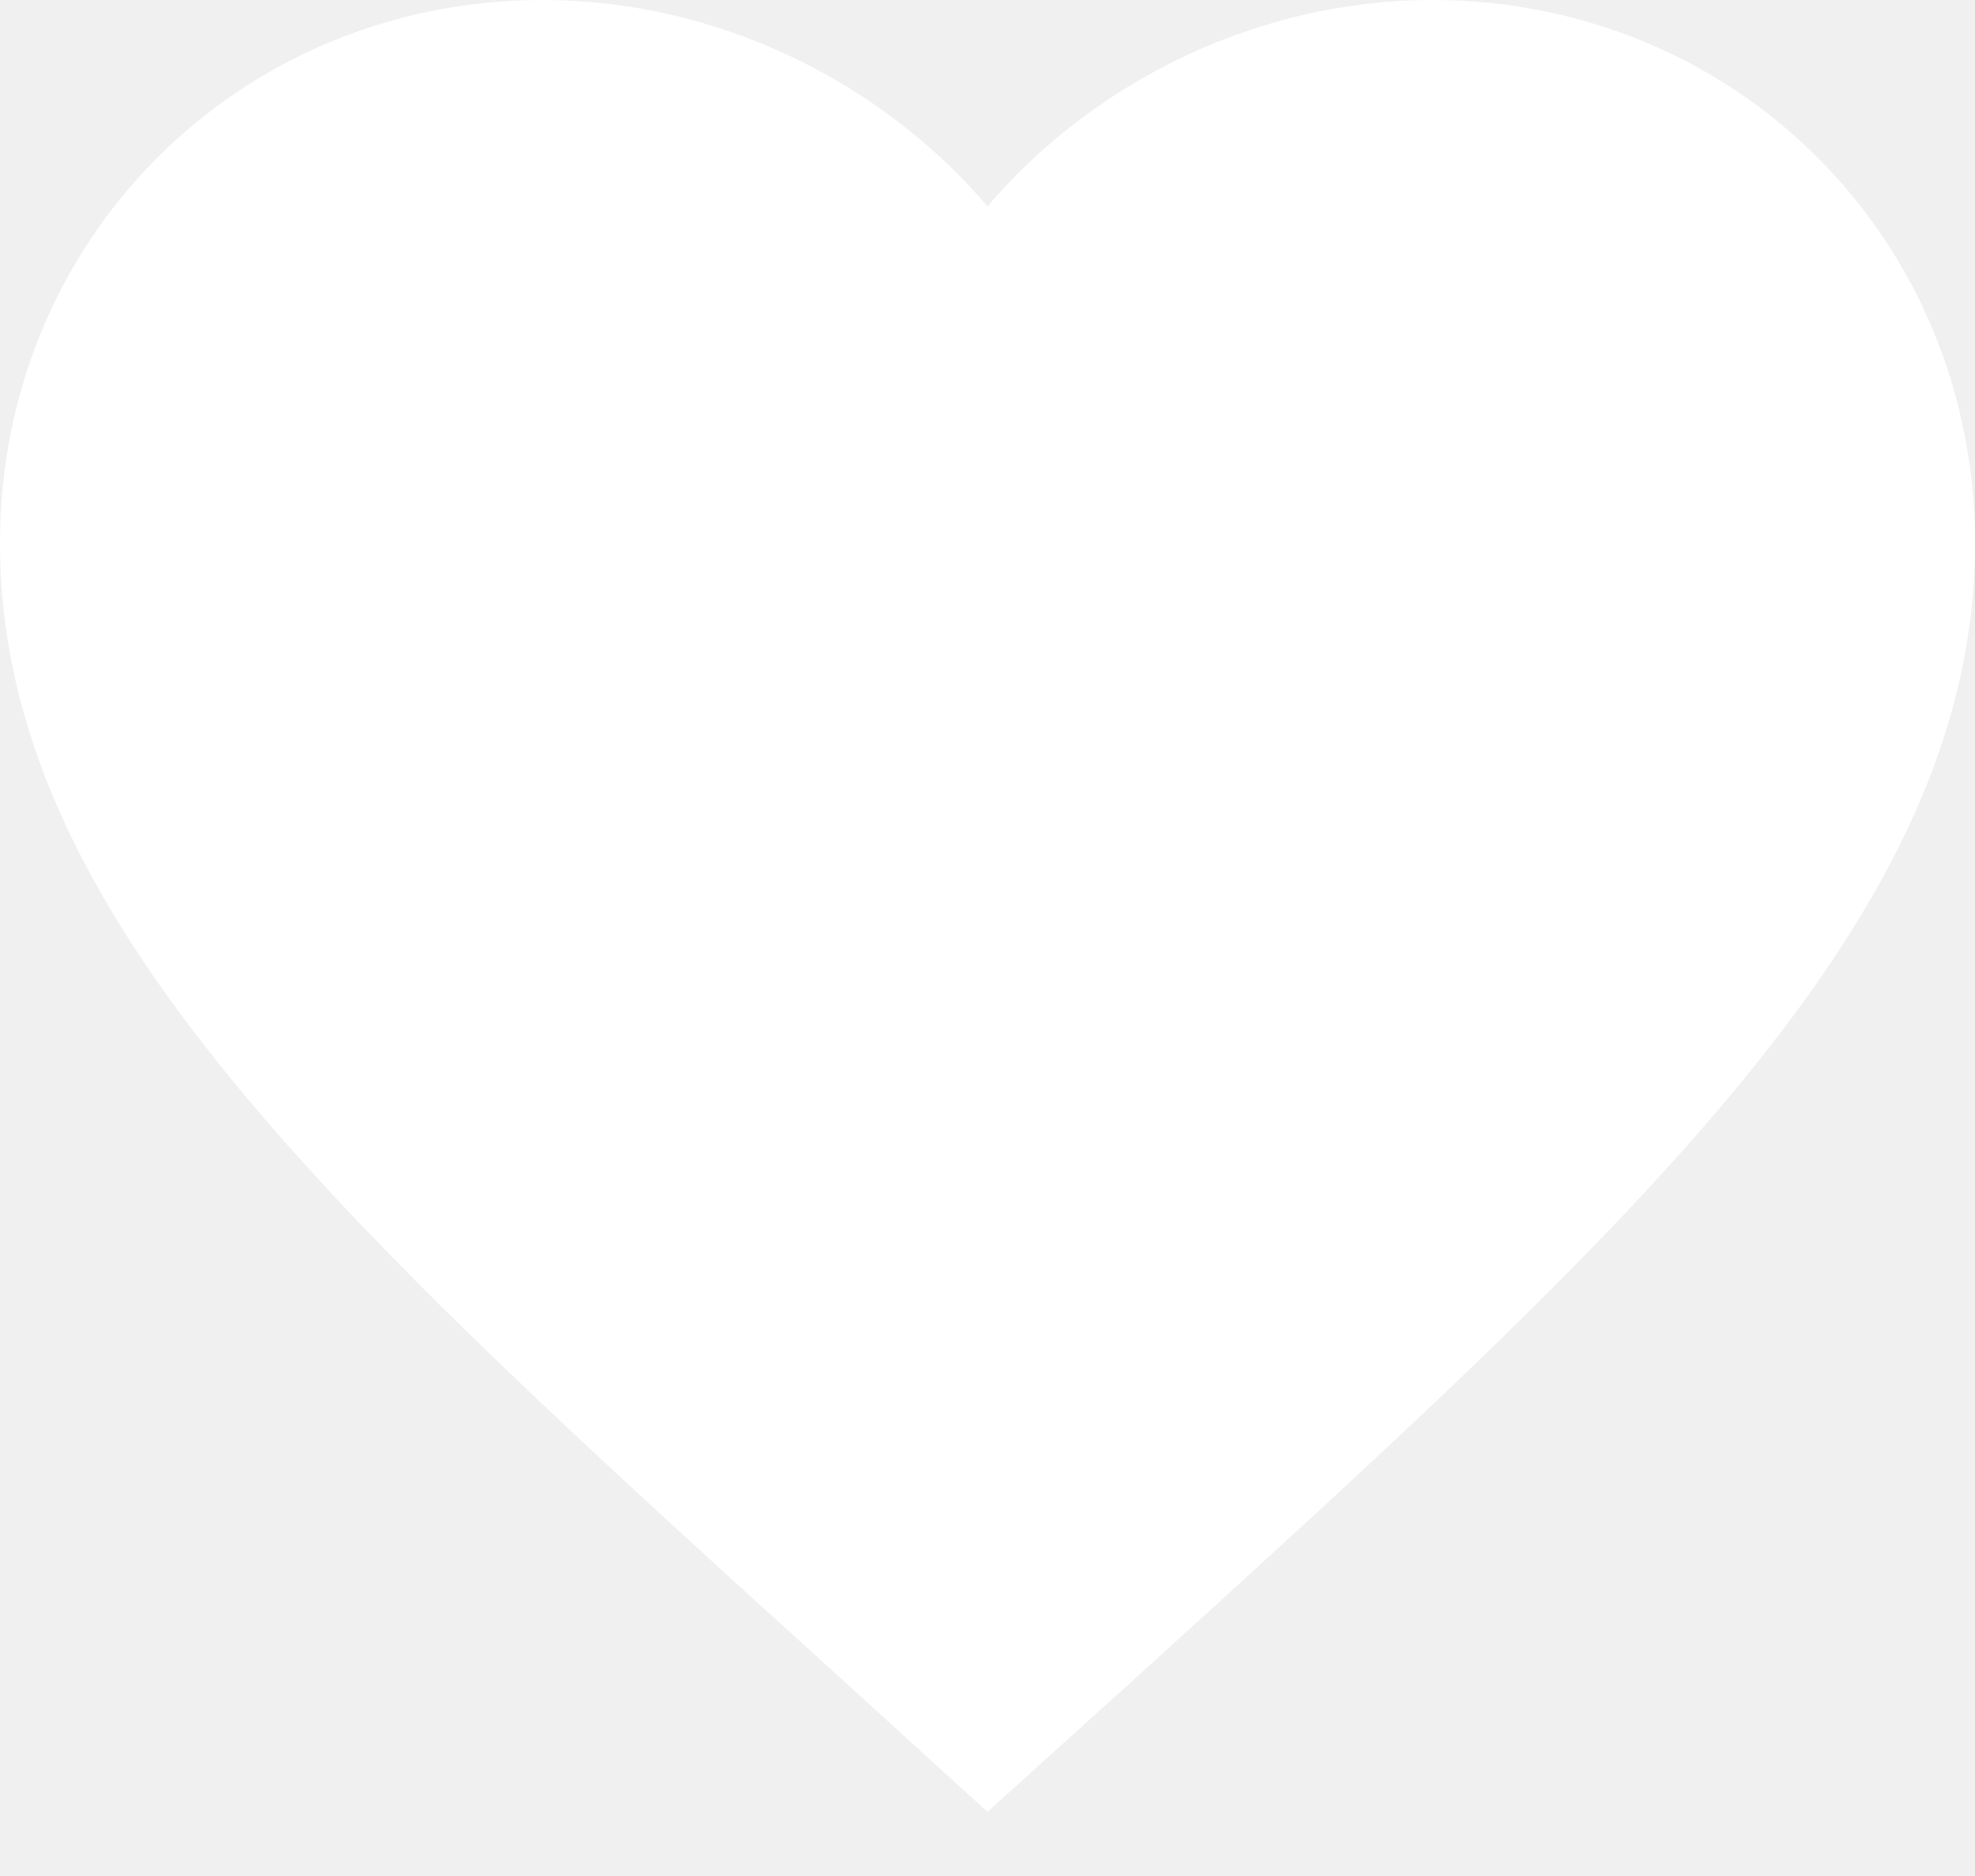
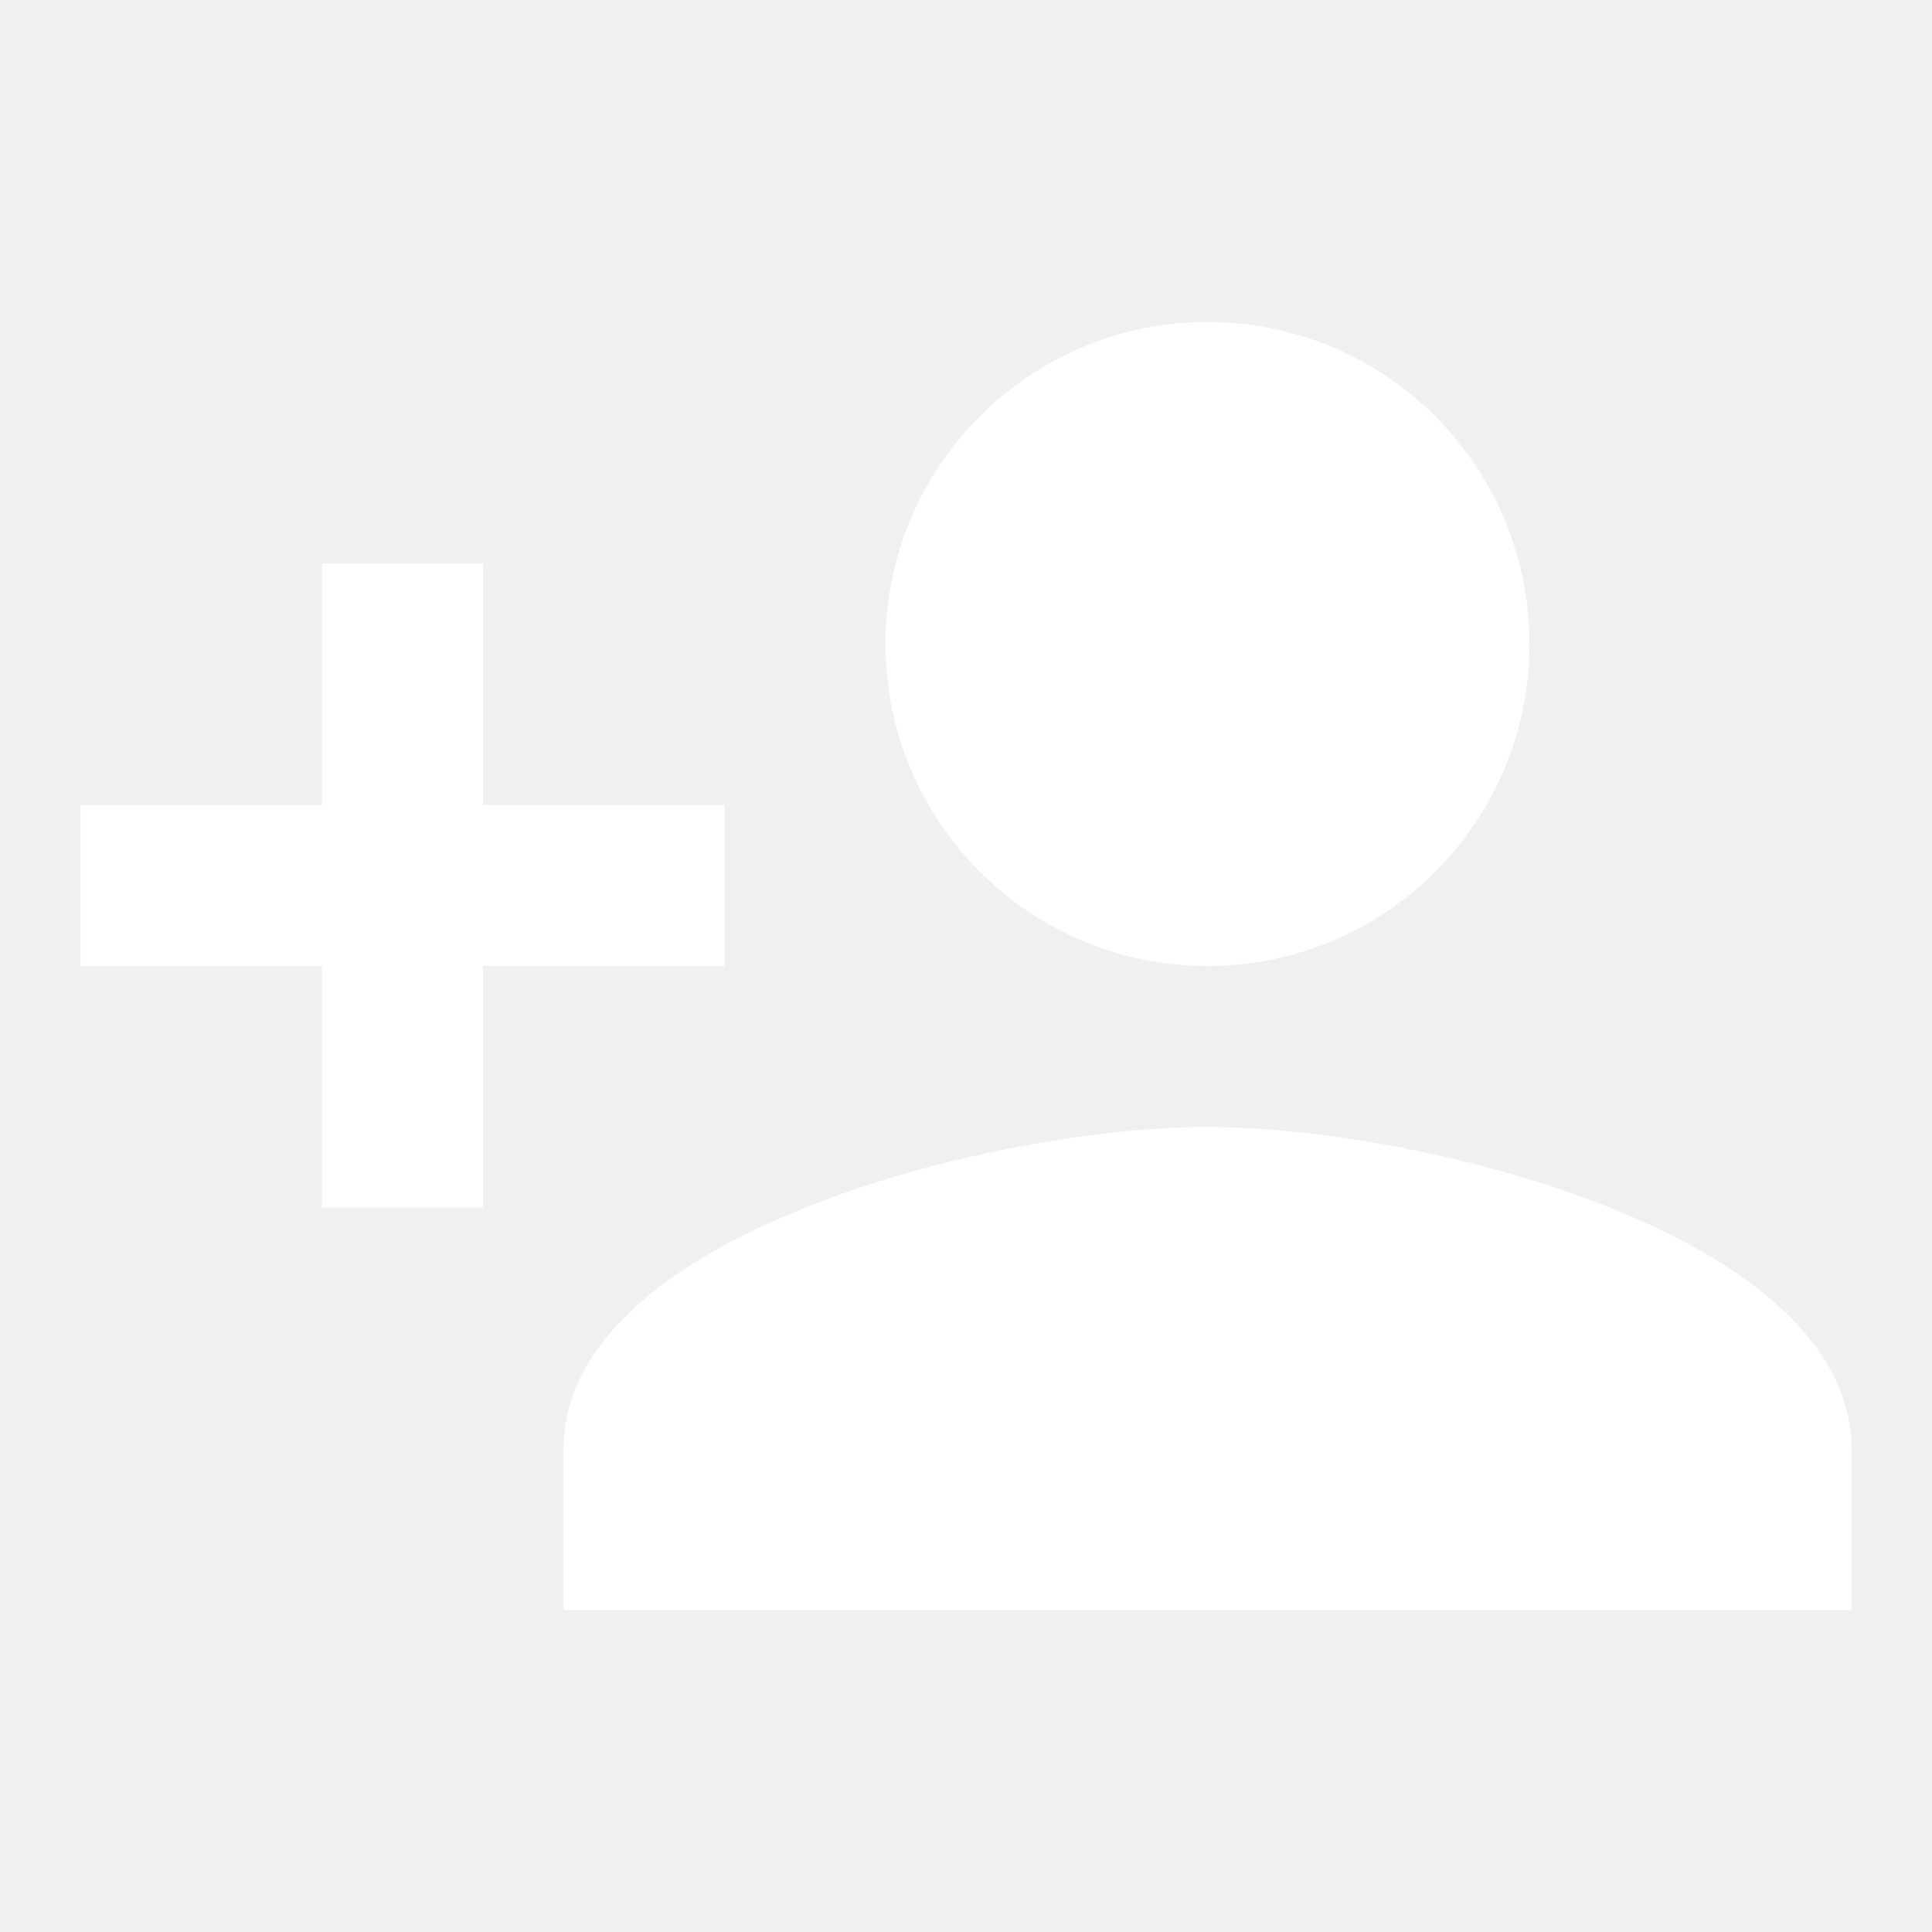
- <svg xmlns="http://www.w3.org/2000/svg" width="20" height="19" viewBox="0 0 20 19" fill="none">
-   <path d="M10 18.35L8.55 17.03C3.4 12.36 0 9.28 0 5.5C0 2.42 2.42 0 5.5 0C7.24 0 8.91 0.81 10 2.09C11.09 0.81 12.76 0 14.5 0C17.58 0 20 2.42 20 5.5C20 9.28 16.6 12.36 11.45 17.04L10 18.35Z" fill="white" />
+ <svg xmlns="http://www.w3.org/2000/svg" height="24px" viewBox="0 0 24 24" width="24px" fill="white">
+   <path d="M0 0h24v24H0z" fill="none" />
+   <path d="M15 12c2.21 0 4-1.79 4-4s-1.79-4-4-4-4 1.79-4 4 1.79 4 4 4zm-9-2V7H4v3H1v2h3v3h2v-3h3v-2H6zm9 4c-2.67 0-8 1.34-8 4v2h16v-2c0-2.66-5.33-4-8-4z" />
</svg>
